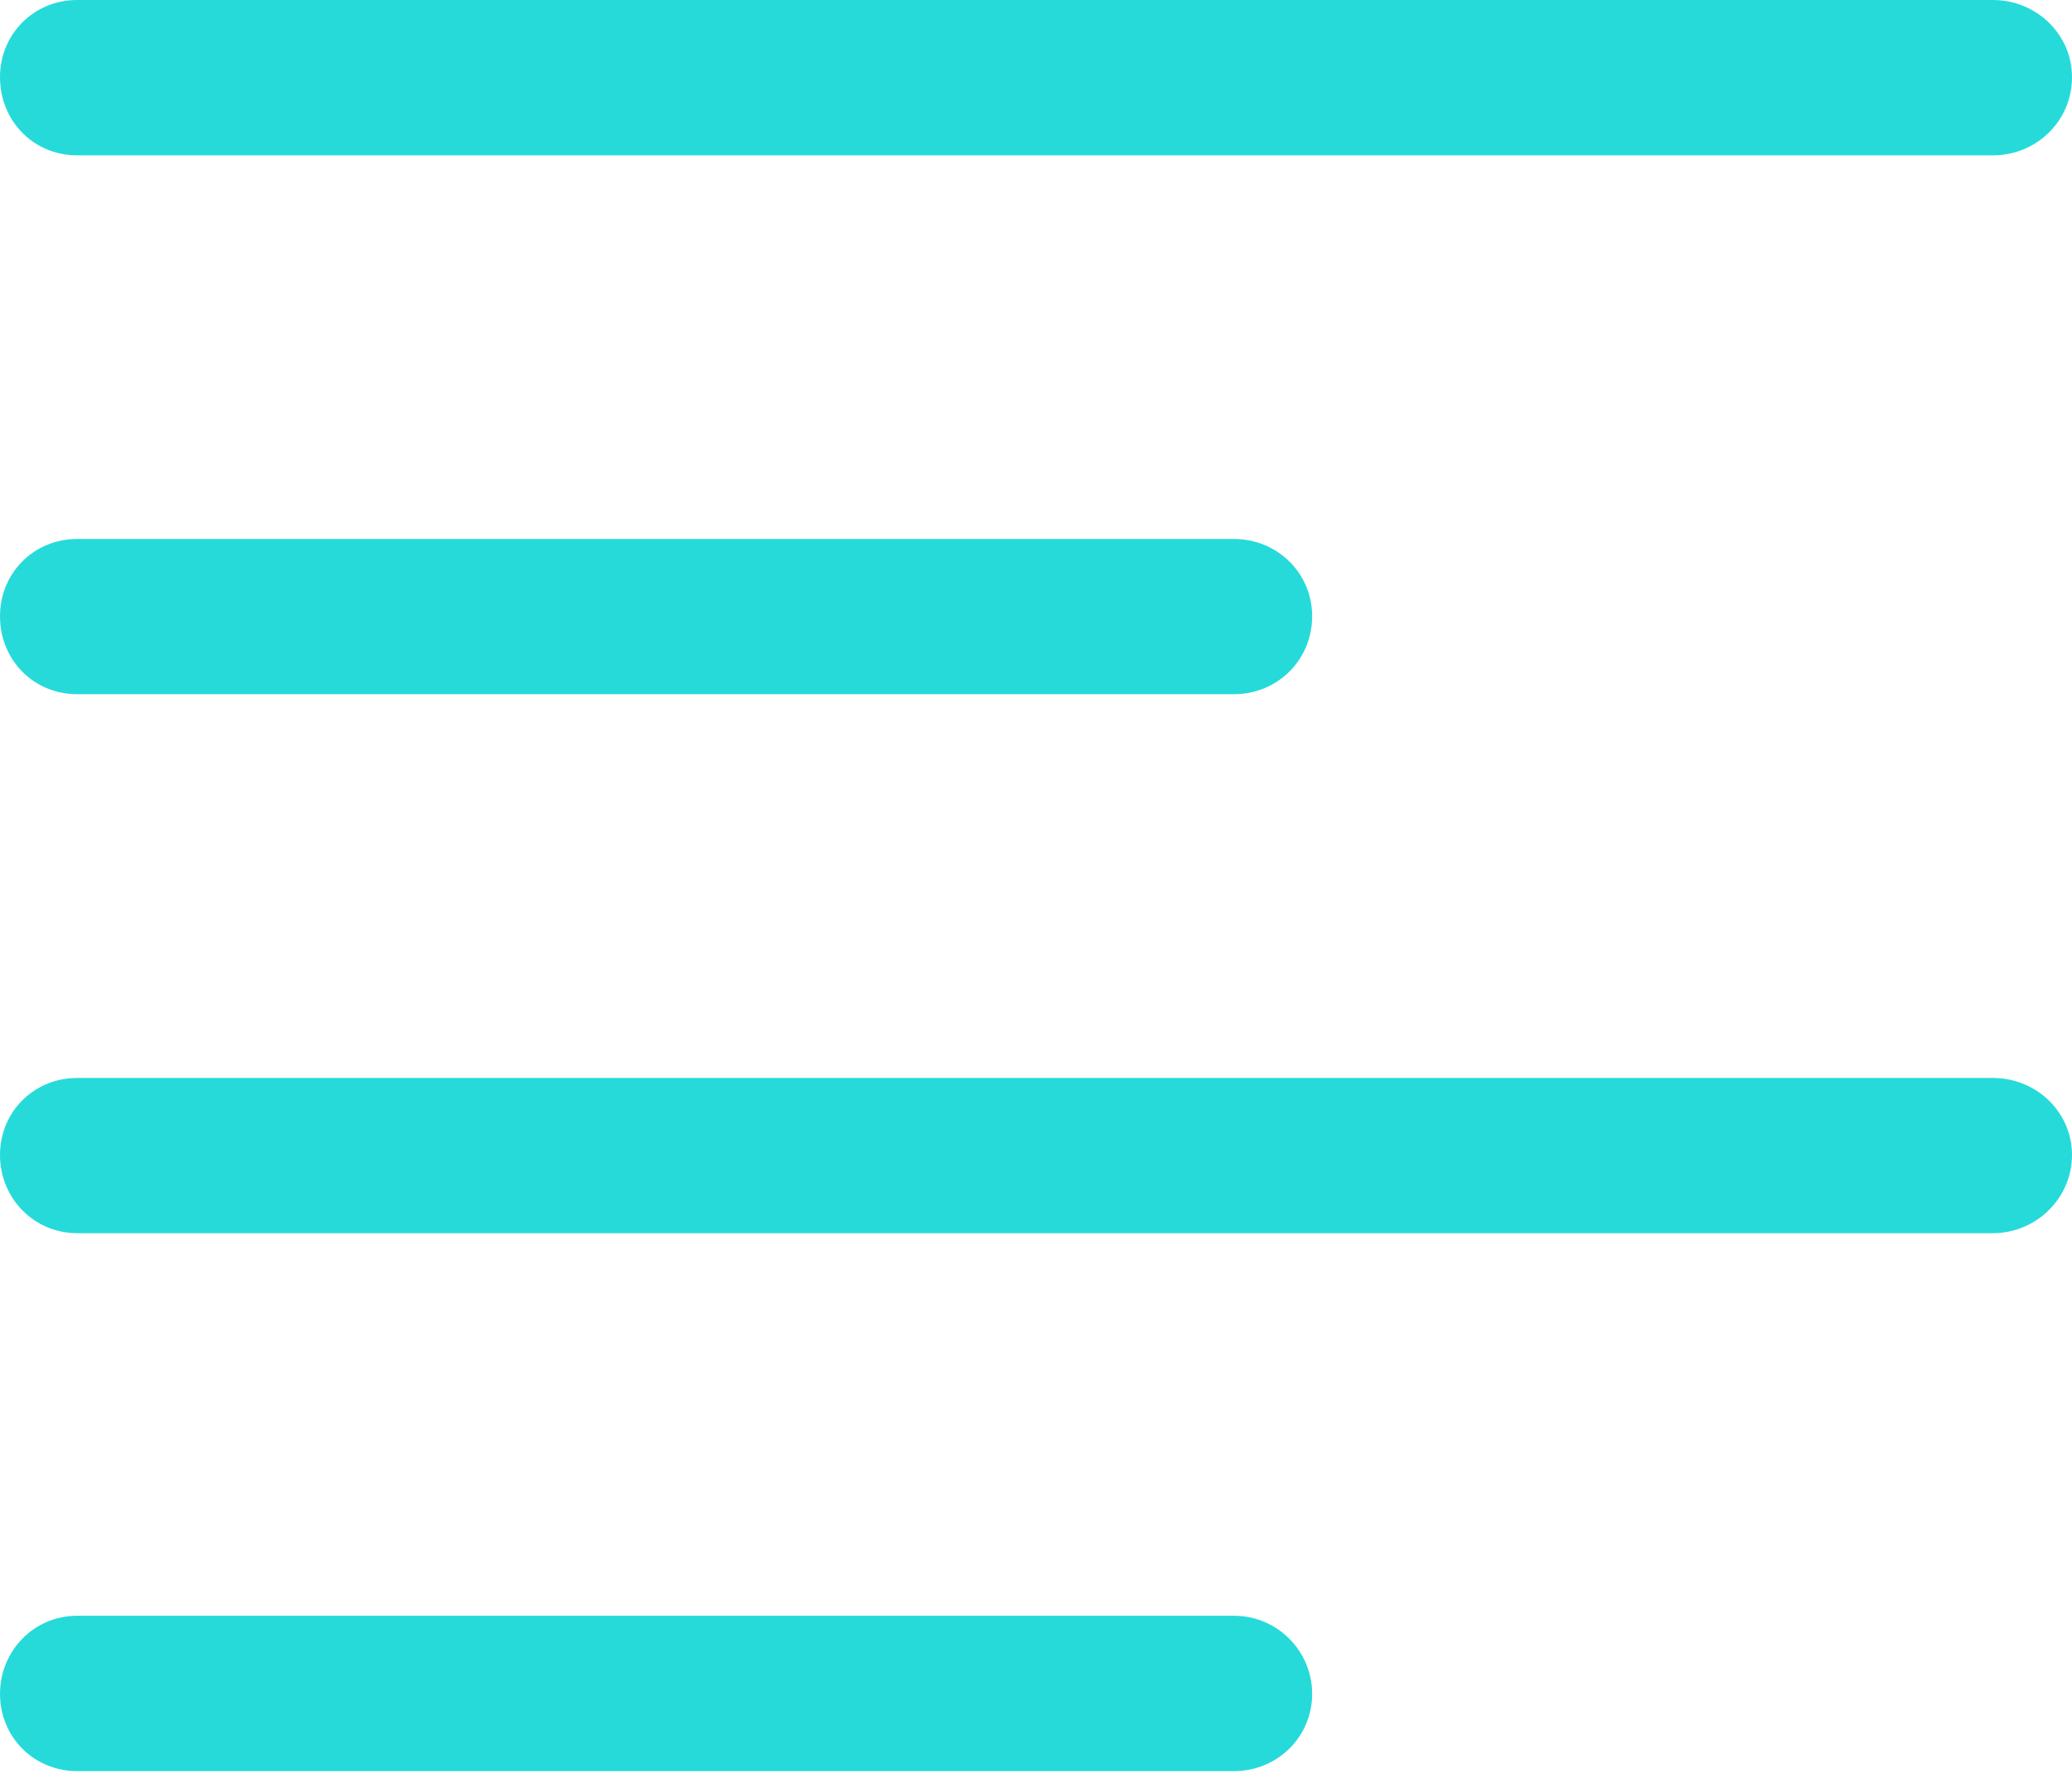
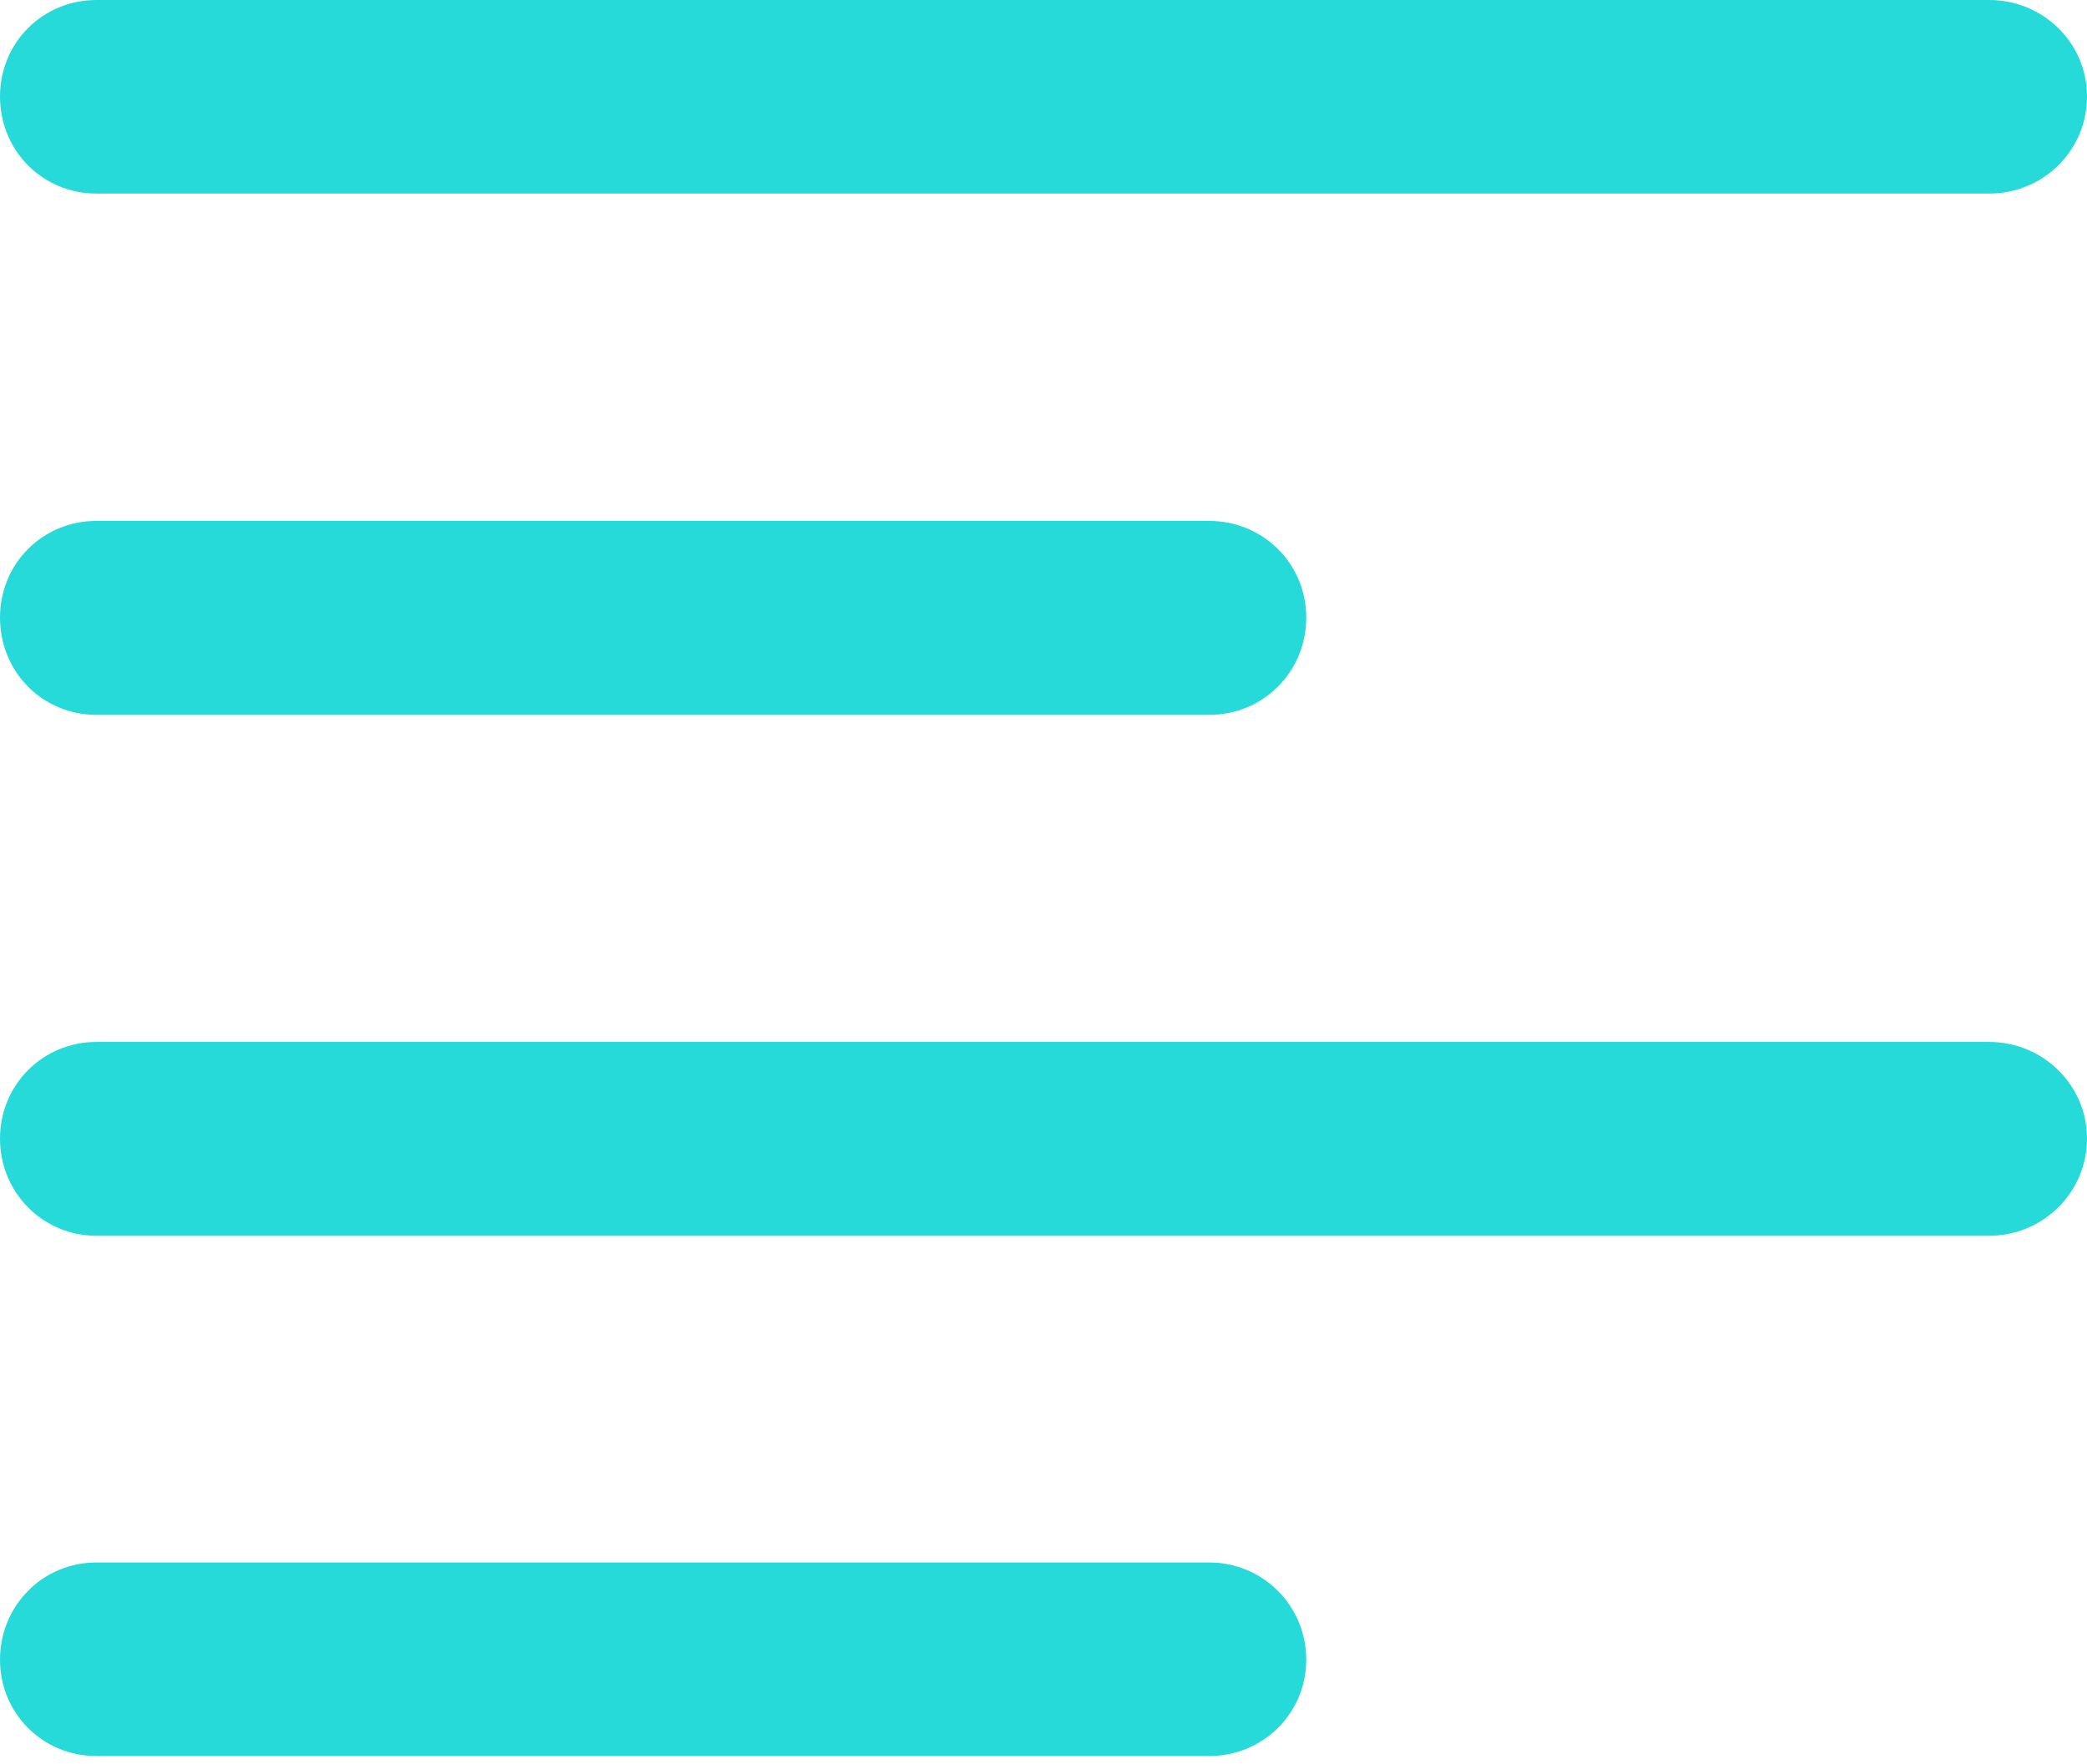
- <svg xmlns="http://www.w3.org/2000/svg" version="1.1" width="15.742" height="13.508">
+ <svg xmlns="http://www.w3.org/2000/svg" version="1.1" width="16.391" height="13.851">
  <g>
-     <rect height="13.508" opacity="0" width="15.742" x="0" y="0" />
-     <path d="M0.586 1.18L15.141 1.18C15.469 1.18 15.742 0.922 15.742 0.586C15.742 0.258 15.469 0 15.141 0L0.586 0C0.258 0 0 0.258 0 0.586C0 0.922 0.258 1.18 0.586 1.18ZM0.586 5.273L9.375 5.273C9.703 5.273 9.969 5.016 9.969 4.68C9.969 4.352 9.703 4.094 9.375 4.094L0.586 4.094C0.258 4.094 0 4.352 0 4.68C0 5.016 0.258 5.273 0.586 5.273ZM0.586 9.367L15.141 9.367C15.469 9.367 15.742 9.102 15.742 8.773C15.742 8.445 15.469 8.188 15.141 8.188L0.586 8.188C0.258 8.188 0 8.445 0 8.773C0 9.102 0.258 9.367 0.586 9.367ZM0.586 13.453L9.375 13.453C9.703 13.453 9.969 13.195 9.969 12.867C9.969 12.539 9.703 12.273 9.375 12.273L0.586 12.273C0.258 12.273 0 12.539 0 12.867C0 13.195 0.258 13.453 0.586 13.453Z" fill="#00d4d4" fill-opacity="0.85" />
+     <rect height="13.851" opacity="0" width="16.391" x="0" y="0" />
+     <path d="M0.757 1.52L15.623 1.52C16.045 1.52 16.391 1.185 16.391 0.757C16.391 0.335 16.045 0 15.623 0L0.757 0C0.335 0 0 0.335 0 0.757C0 1.185 0.335 1.52 0.757 1.52ZM0.757 5.614L9.497 5.614C9.919 5.614 10.259 5.279 10.259 4.849C10.259 4.426 9.919 4.091 9.497 4.091L0.757 4.091C0.335 4.091 0 4.426 0 4.849C0 5.279 0.335 5.614 0.757 5.614ZM0.757 9.705L15.623 9.705C16.045 9.705 16.391 9.365 16.391 8.942C16.391 8.52 16.045 8.183 15.623 8.183L0.757 8.183C0.335 8.183 0 8.52 0 8.942C0 9.365 0.335 9.705 0.757 9.705ZM0.757 13.791L9.497 13.791C9.919 13.791 10.259 13.456 10.259 13.034C10.259 12.611 9.919 12.271 9.497 12.271L0.757 12.271C0.335 12.271 0 12.611 0 13.034C0 13.456 0.335 13.791 0.757 13.791Z" fill="#00d4d4" fill-opacity="0.85" />
  </g>
</svg>
